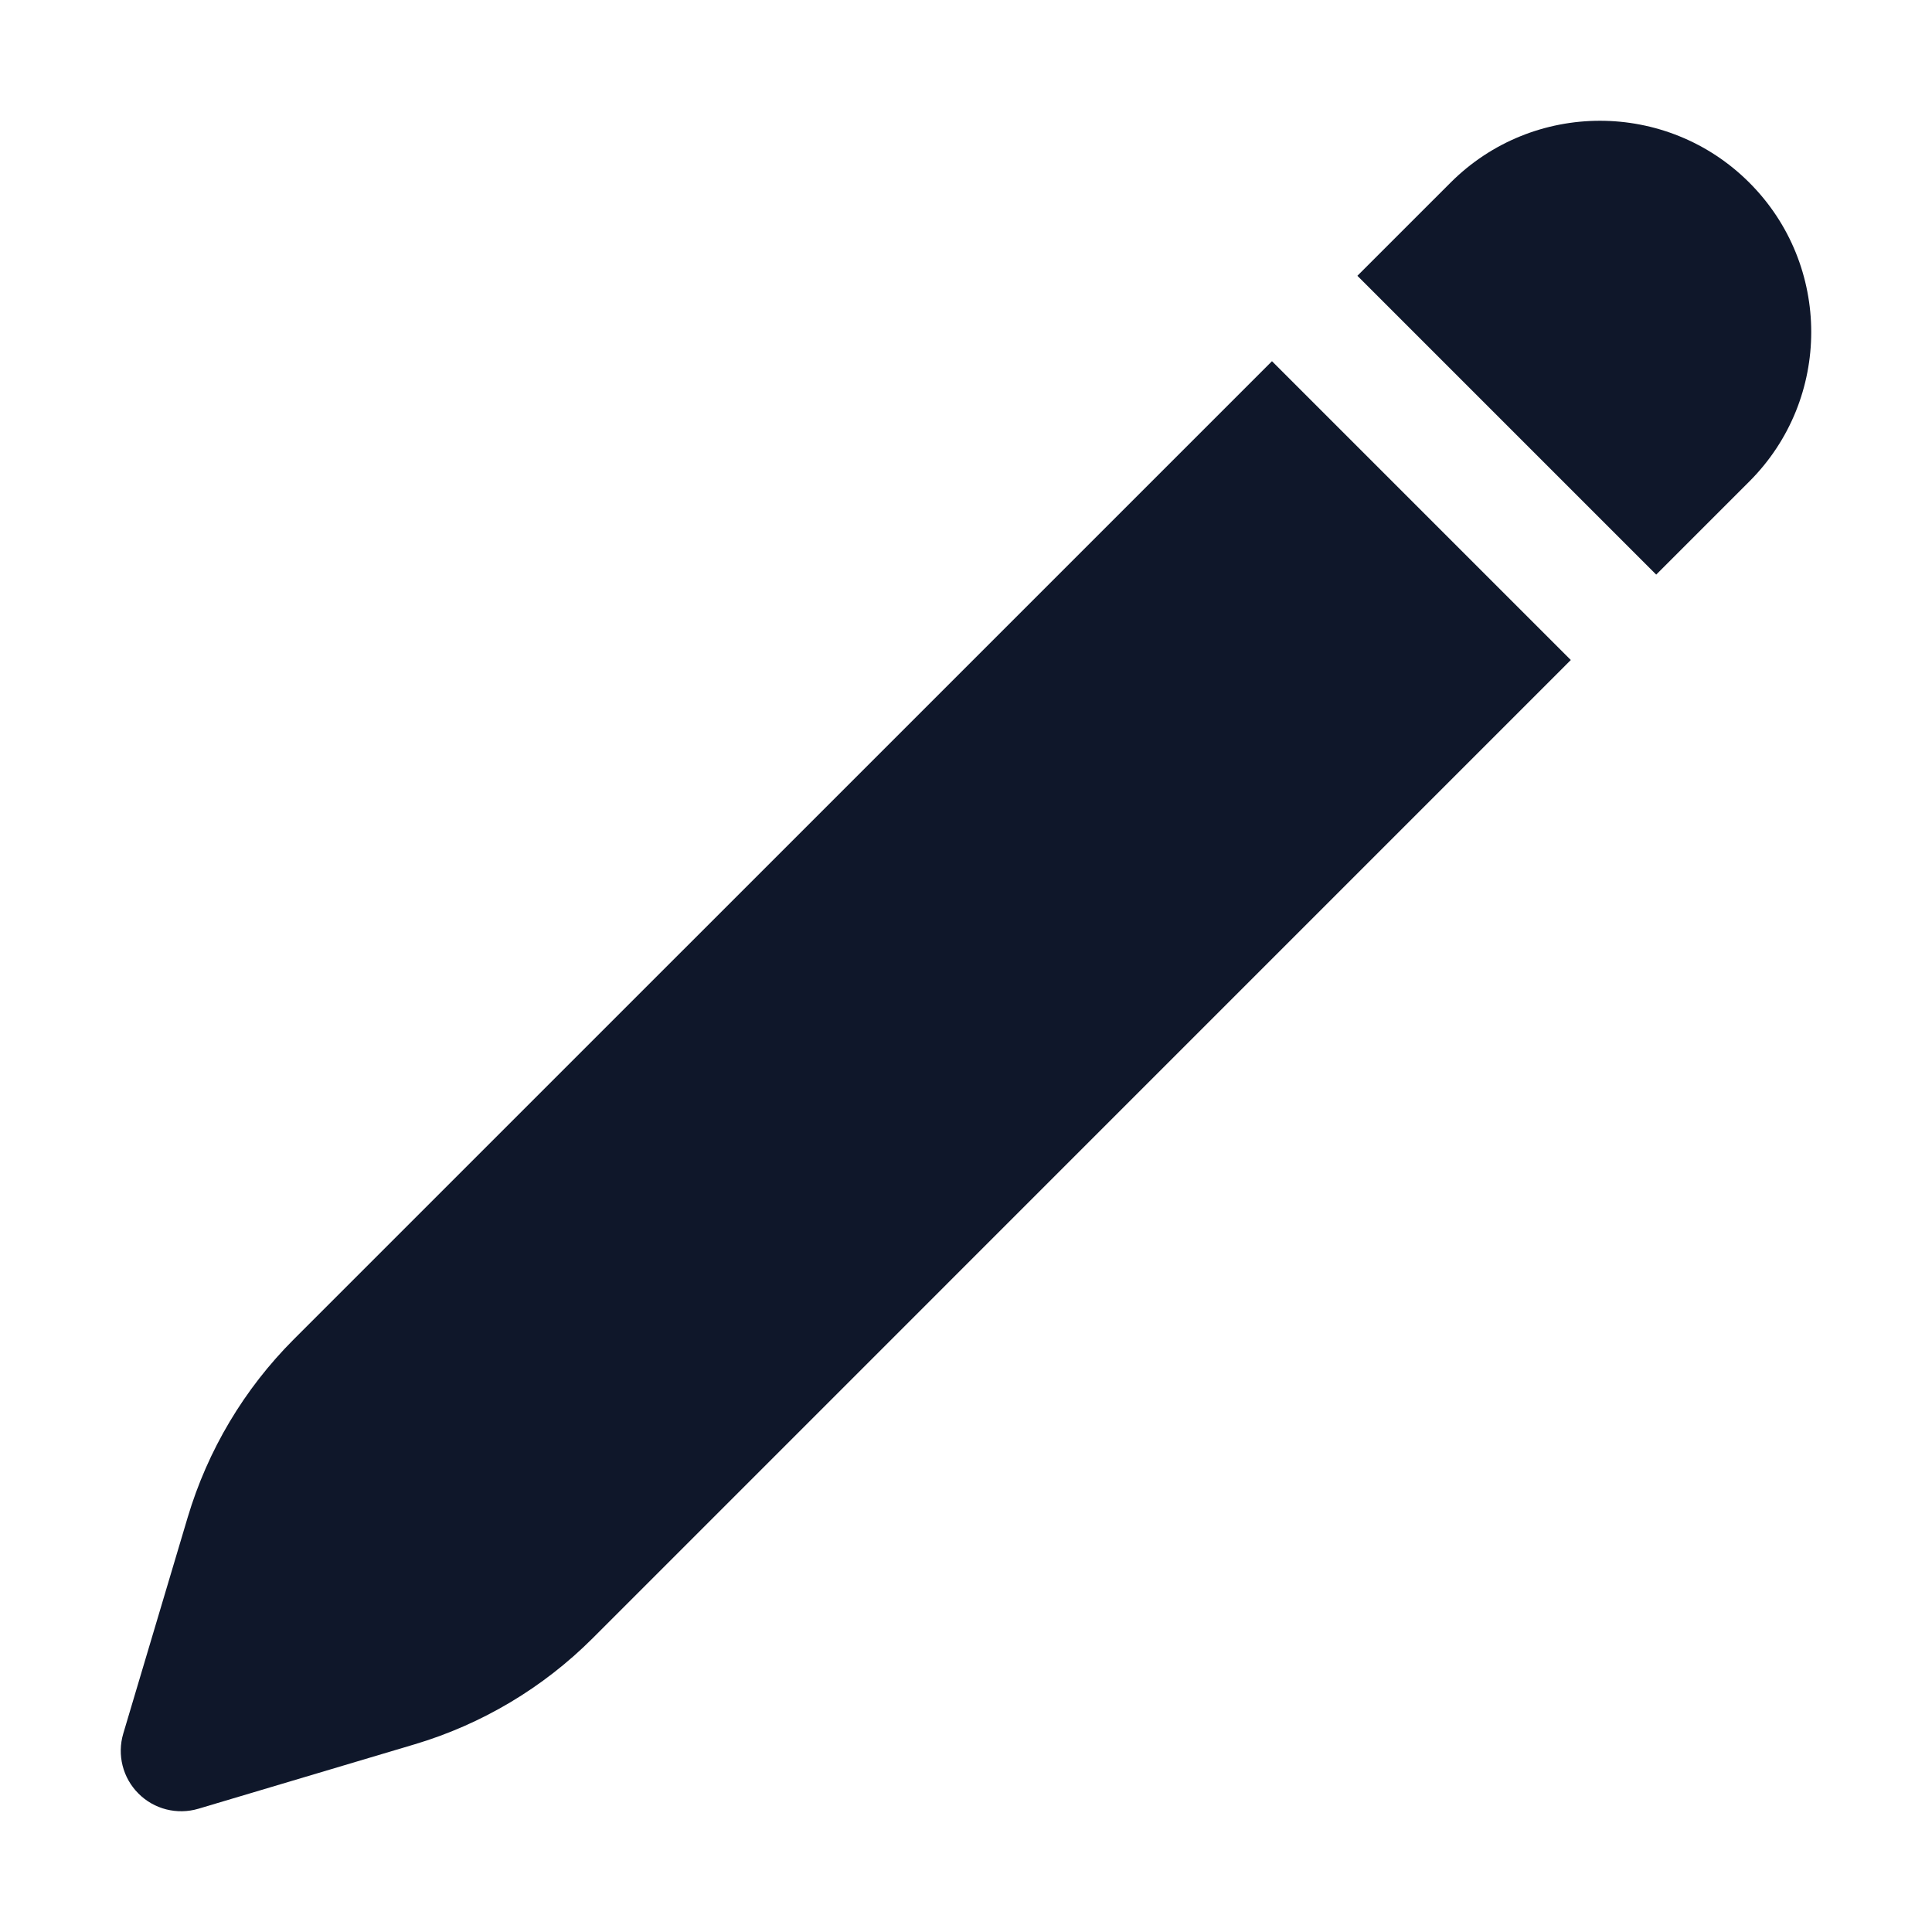
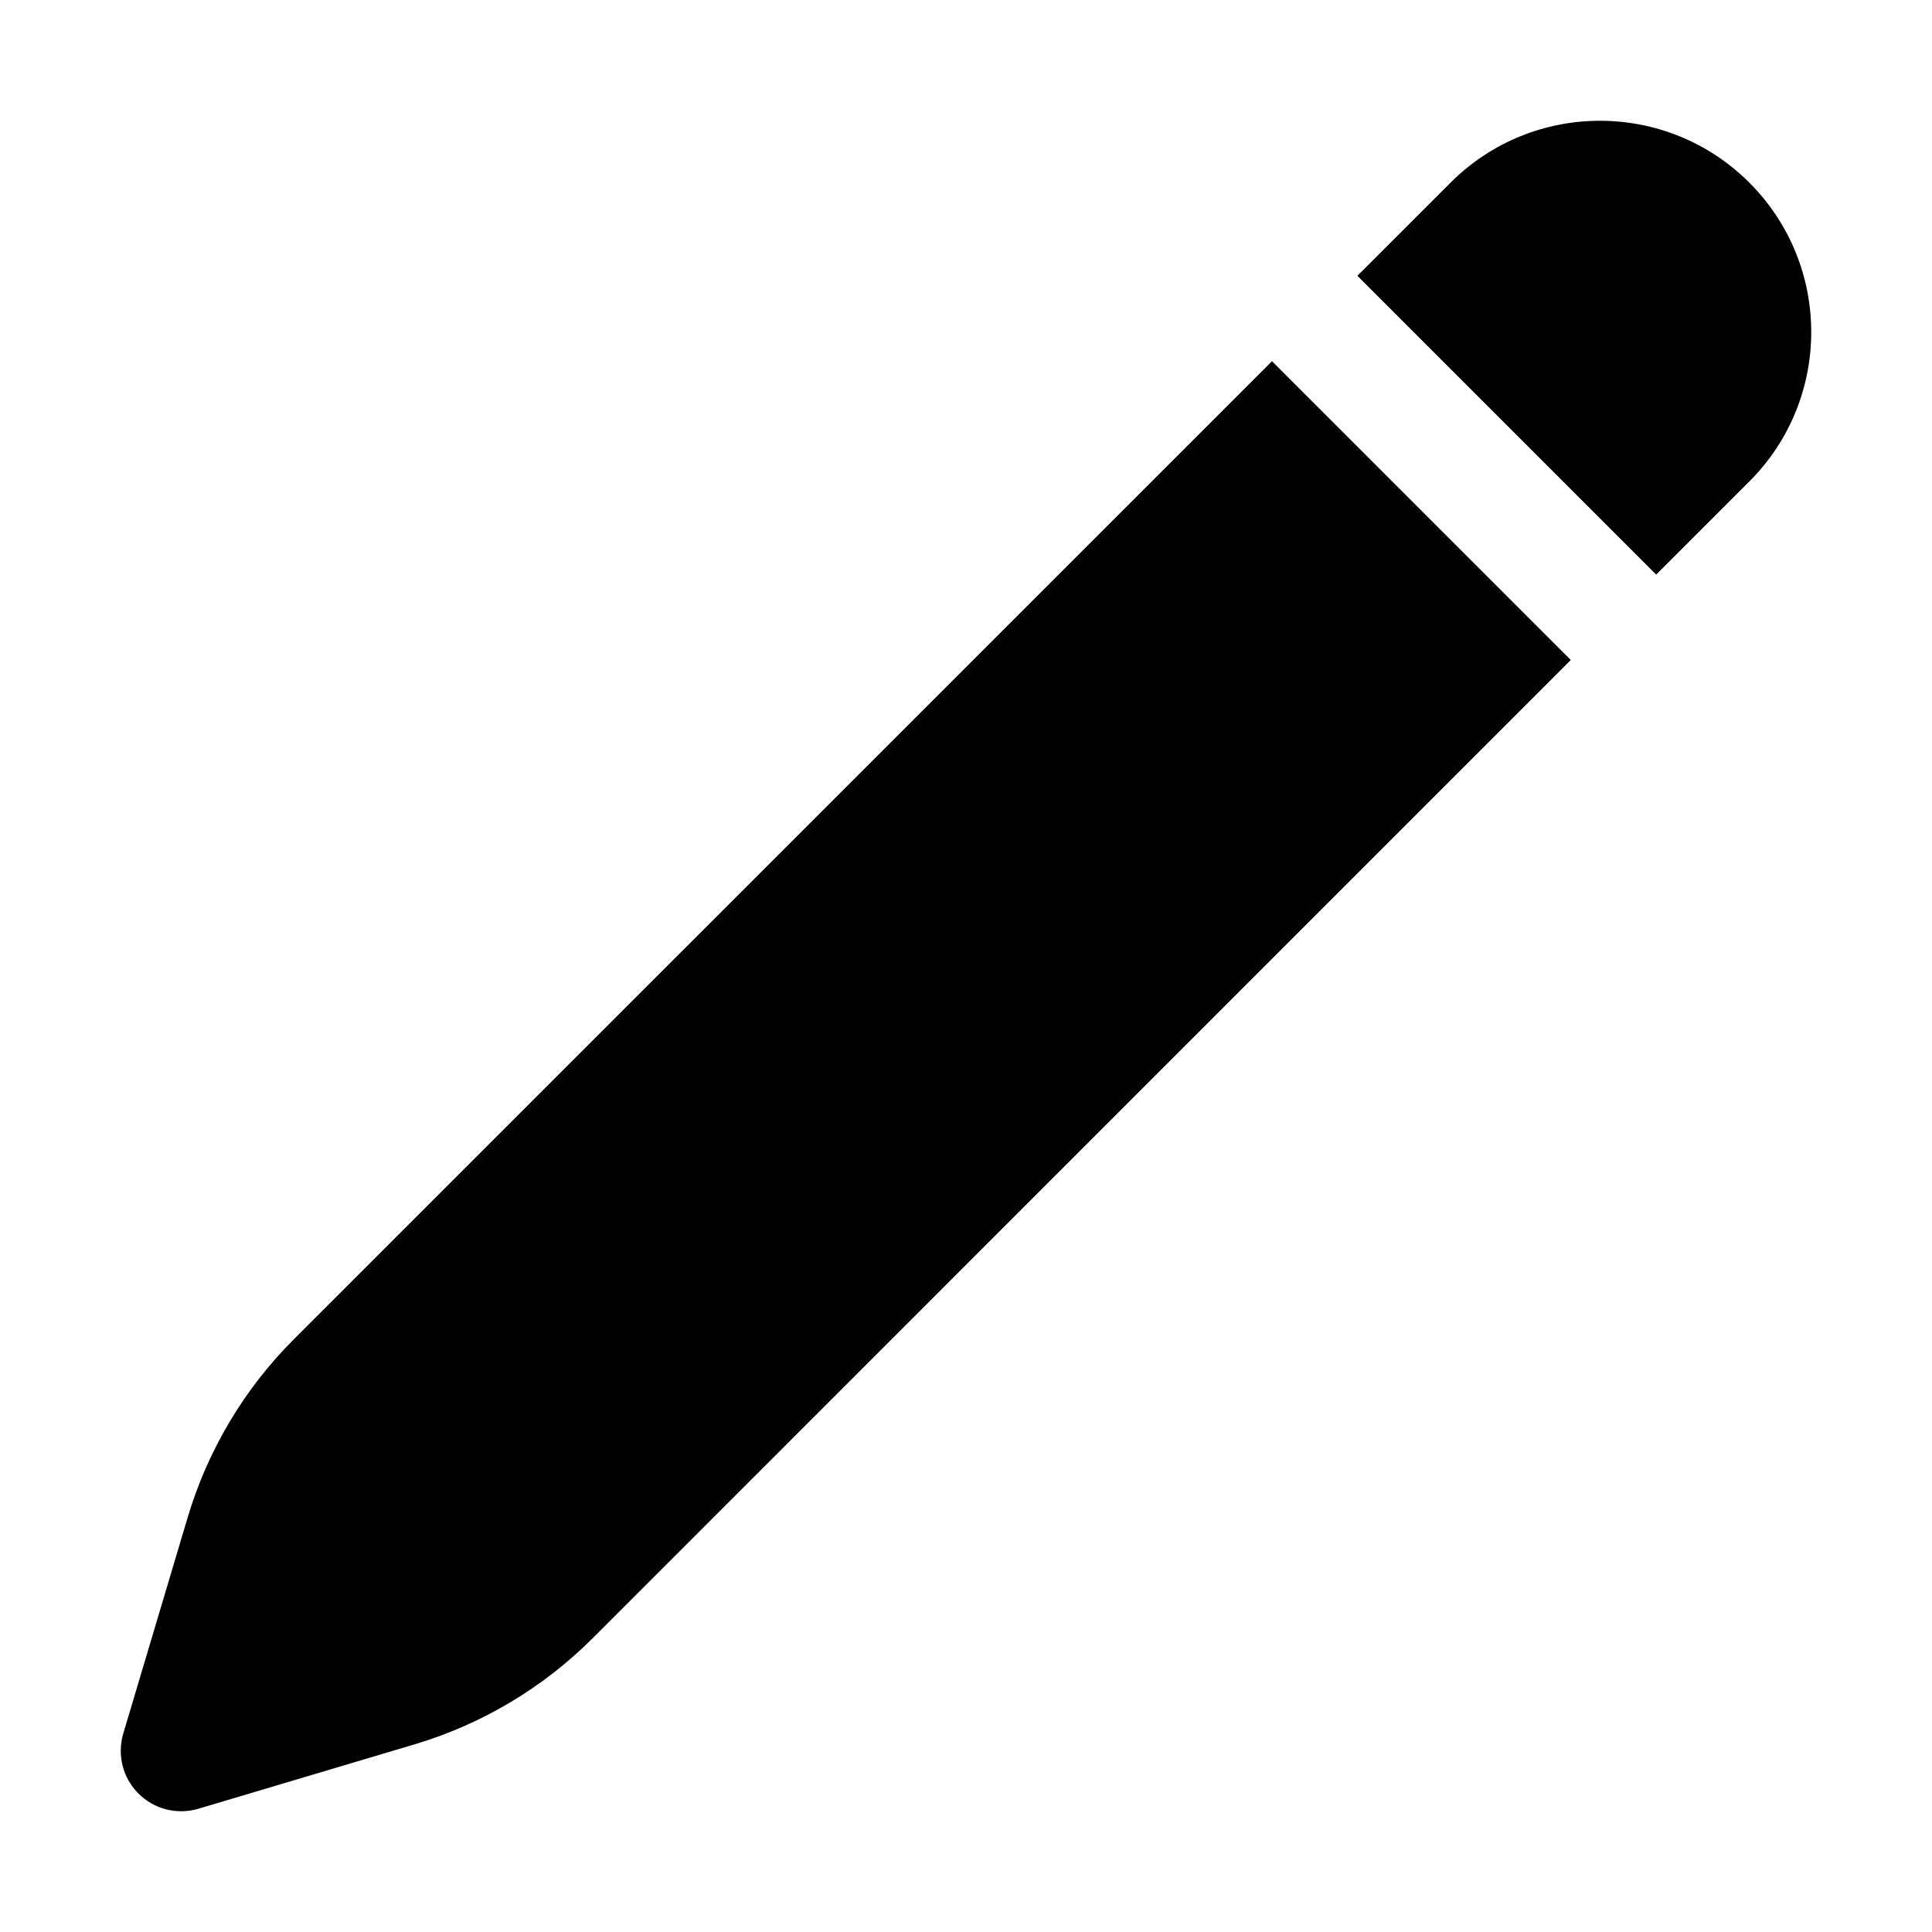
<svg xmlns="http://www.w3.org/2000/svg" width="24" height="24" viewBox="0 0 24 24" fill="none">
-   <path d="M21.731 2.269C20.706 1.244 19.044 1.244 18.019 2.269L16.862 3.426L20.574 7.138L21.731 5.981C22.756 4.956 22.756 3.294 21.731 2.269Z" fill="#0F172A" />
-   <path d="M19.513 8.199L15.801 4.487L3.65 16.637C3.033 17.254 2.58 18.015 2.331 18.851L1.531 21.536C1.453 21.8 1.525 22.086 1.72 22.28C1.914 22.475 2.2 22.547 2.464 22.469L5.149 21.669C5.985 21.42 6.746 20.967 7.363 20.35L19.513 8.199Z" fill="#0F172A" />
+   <path d="M21.731 2.269C20.706 1.244 19.044 1.244 18.019 2.269L16.862 3.426L20.574 7.138L21.731 5.981C22.756 4.956 22.756 3.294 21.731 2.269Z" fill="currentColor" />
+   <path d="M19.513 8.199L15.801 4.487L3.65 16.637C3.033 17.254 2.58 18.015 2.331 18.851L1.531 21.536C1.453 21.8 1.525 22.086 1.72 22.28C1.914 22.475 2.2 22.547 2.464 22.469L5.149 21.669C5.985 21.42 6.746 20.967 7.363 20.35L19.513 8.199Z" fill="currentColor" />
</svg>
